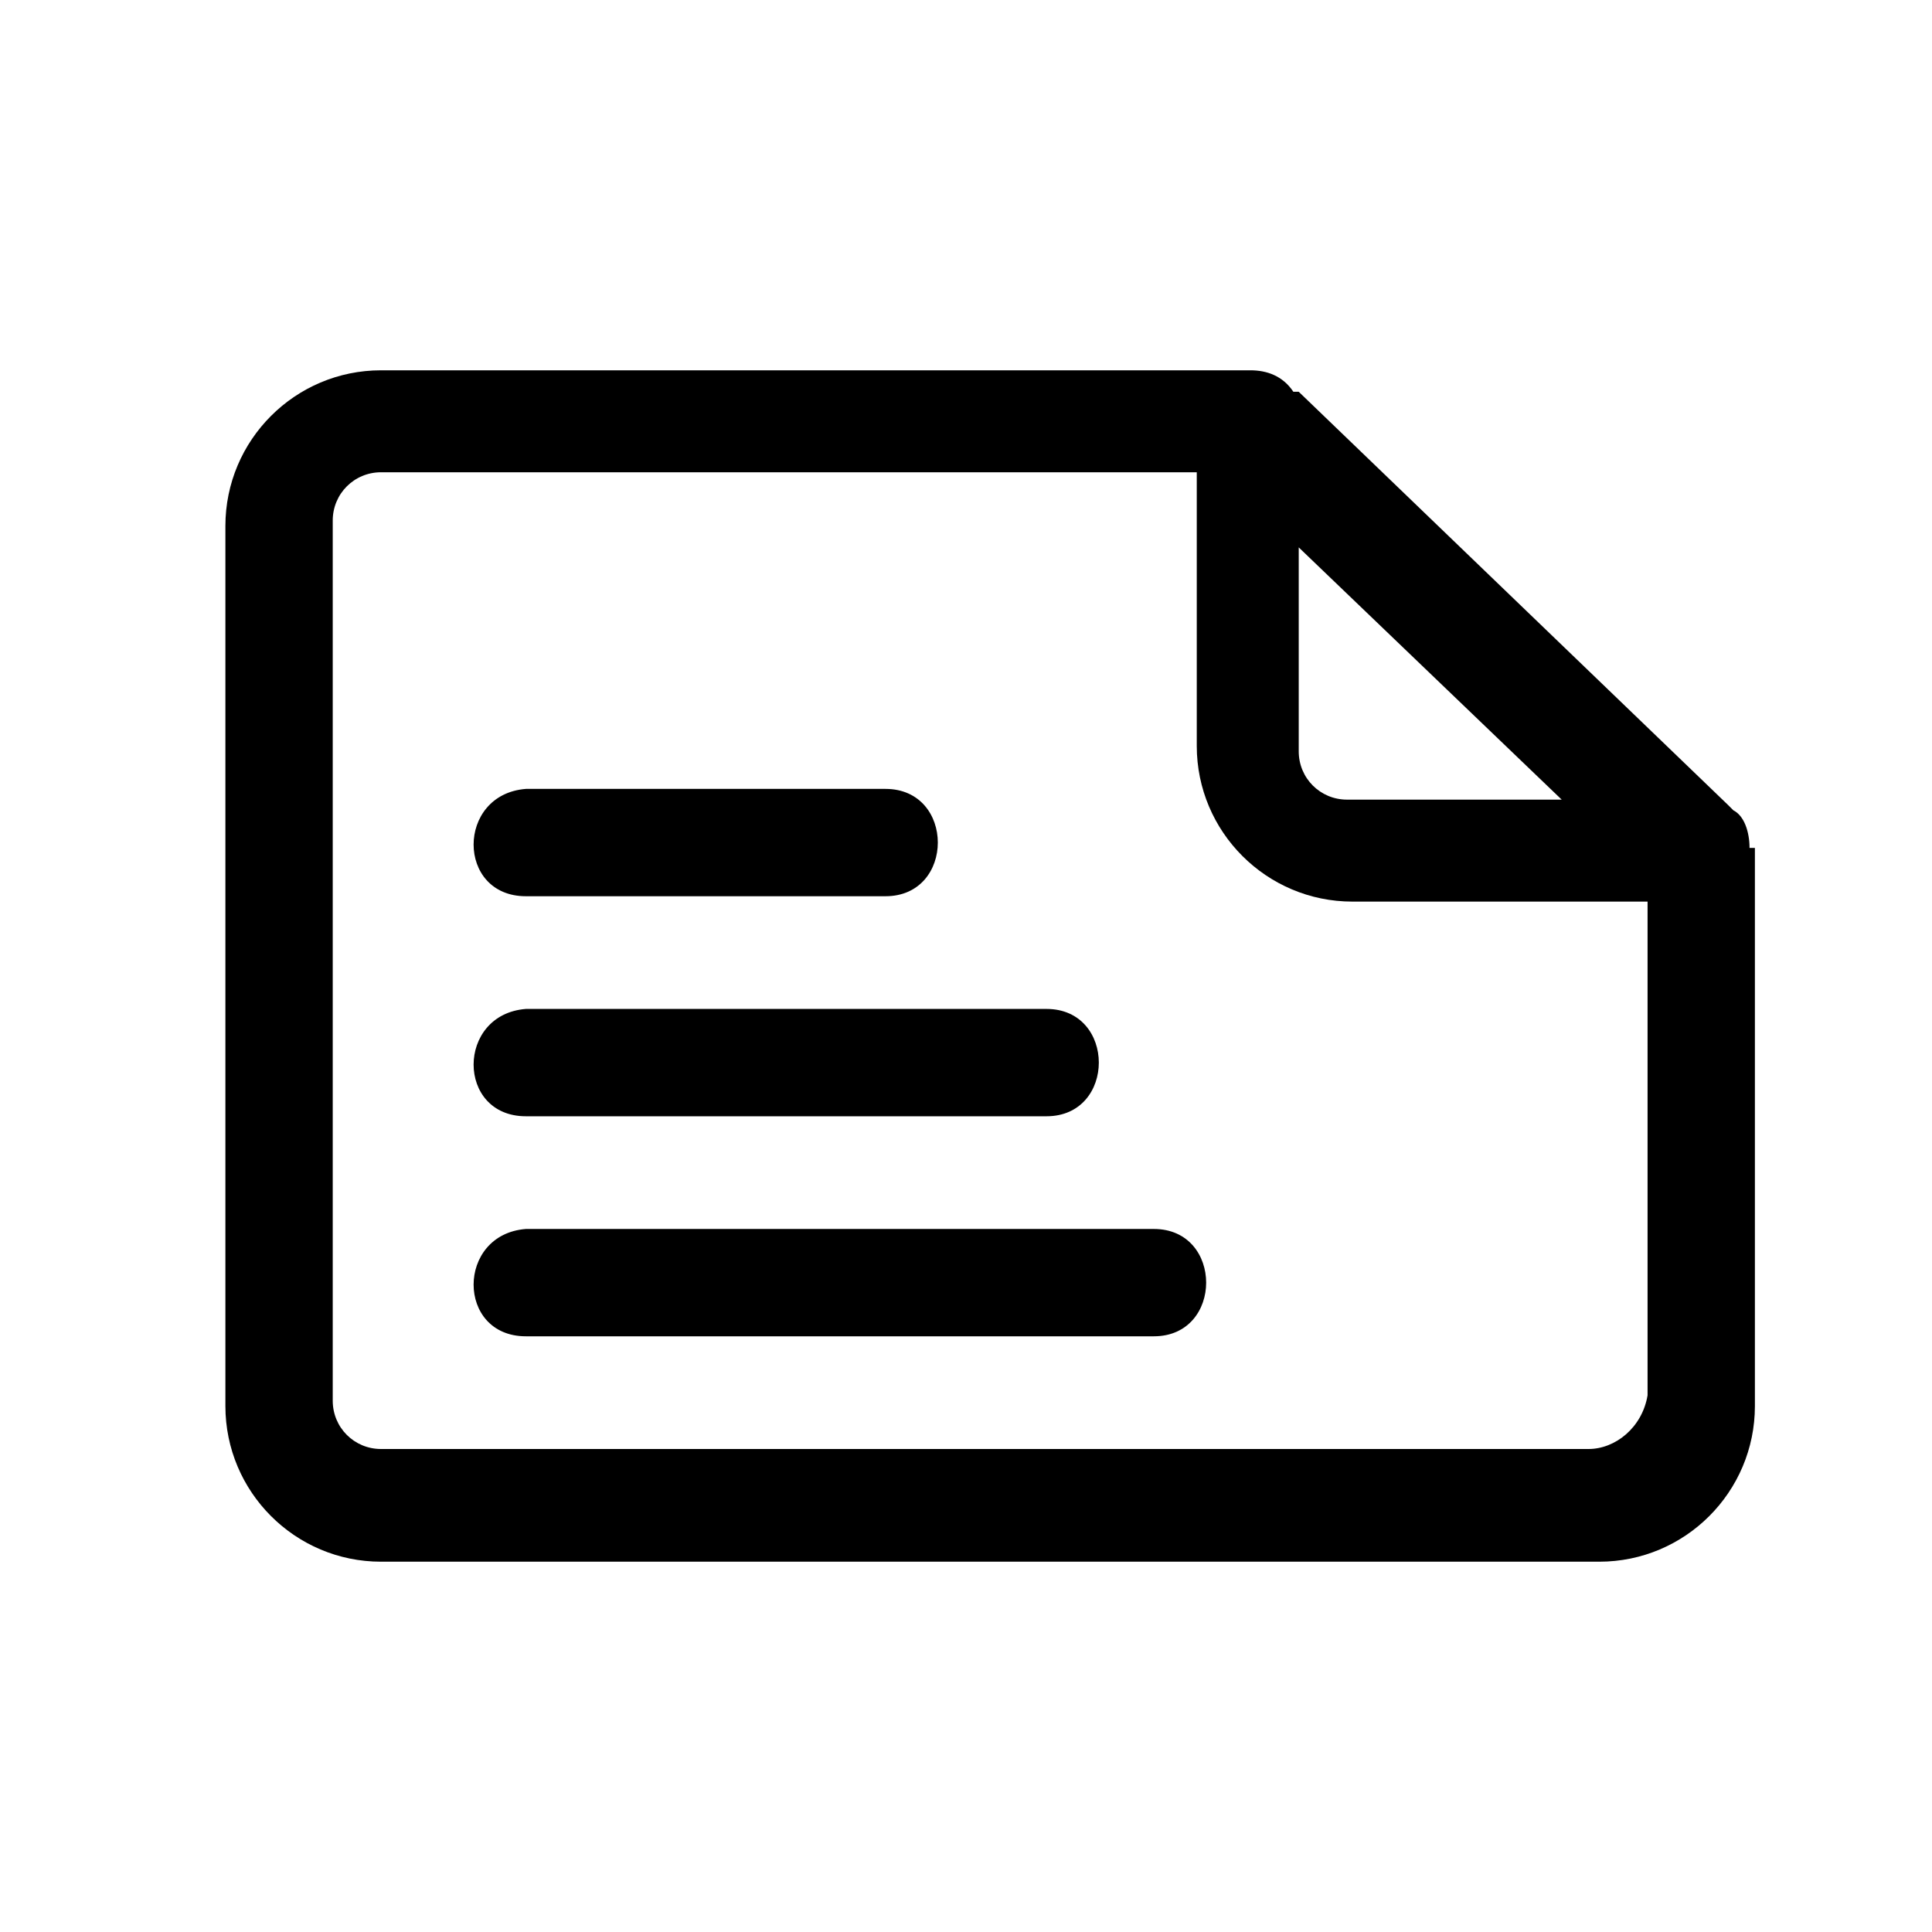
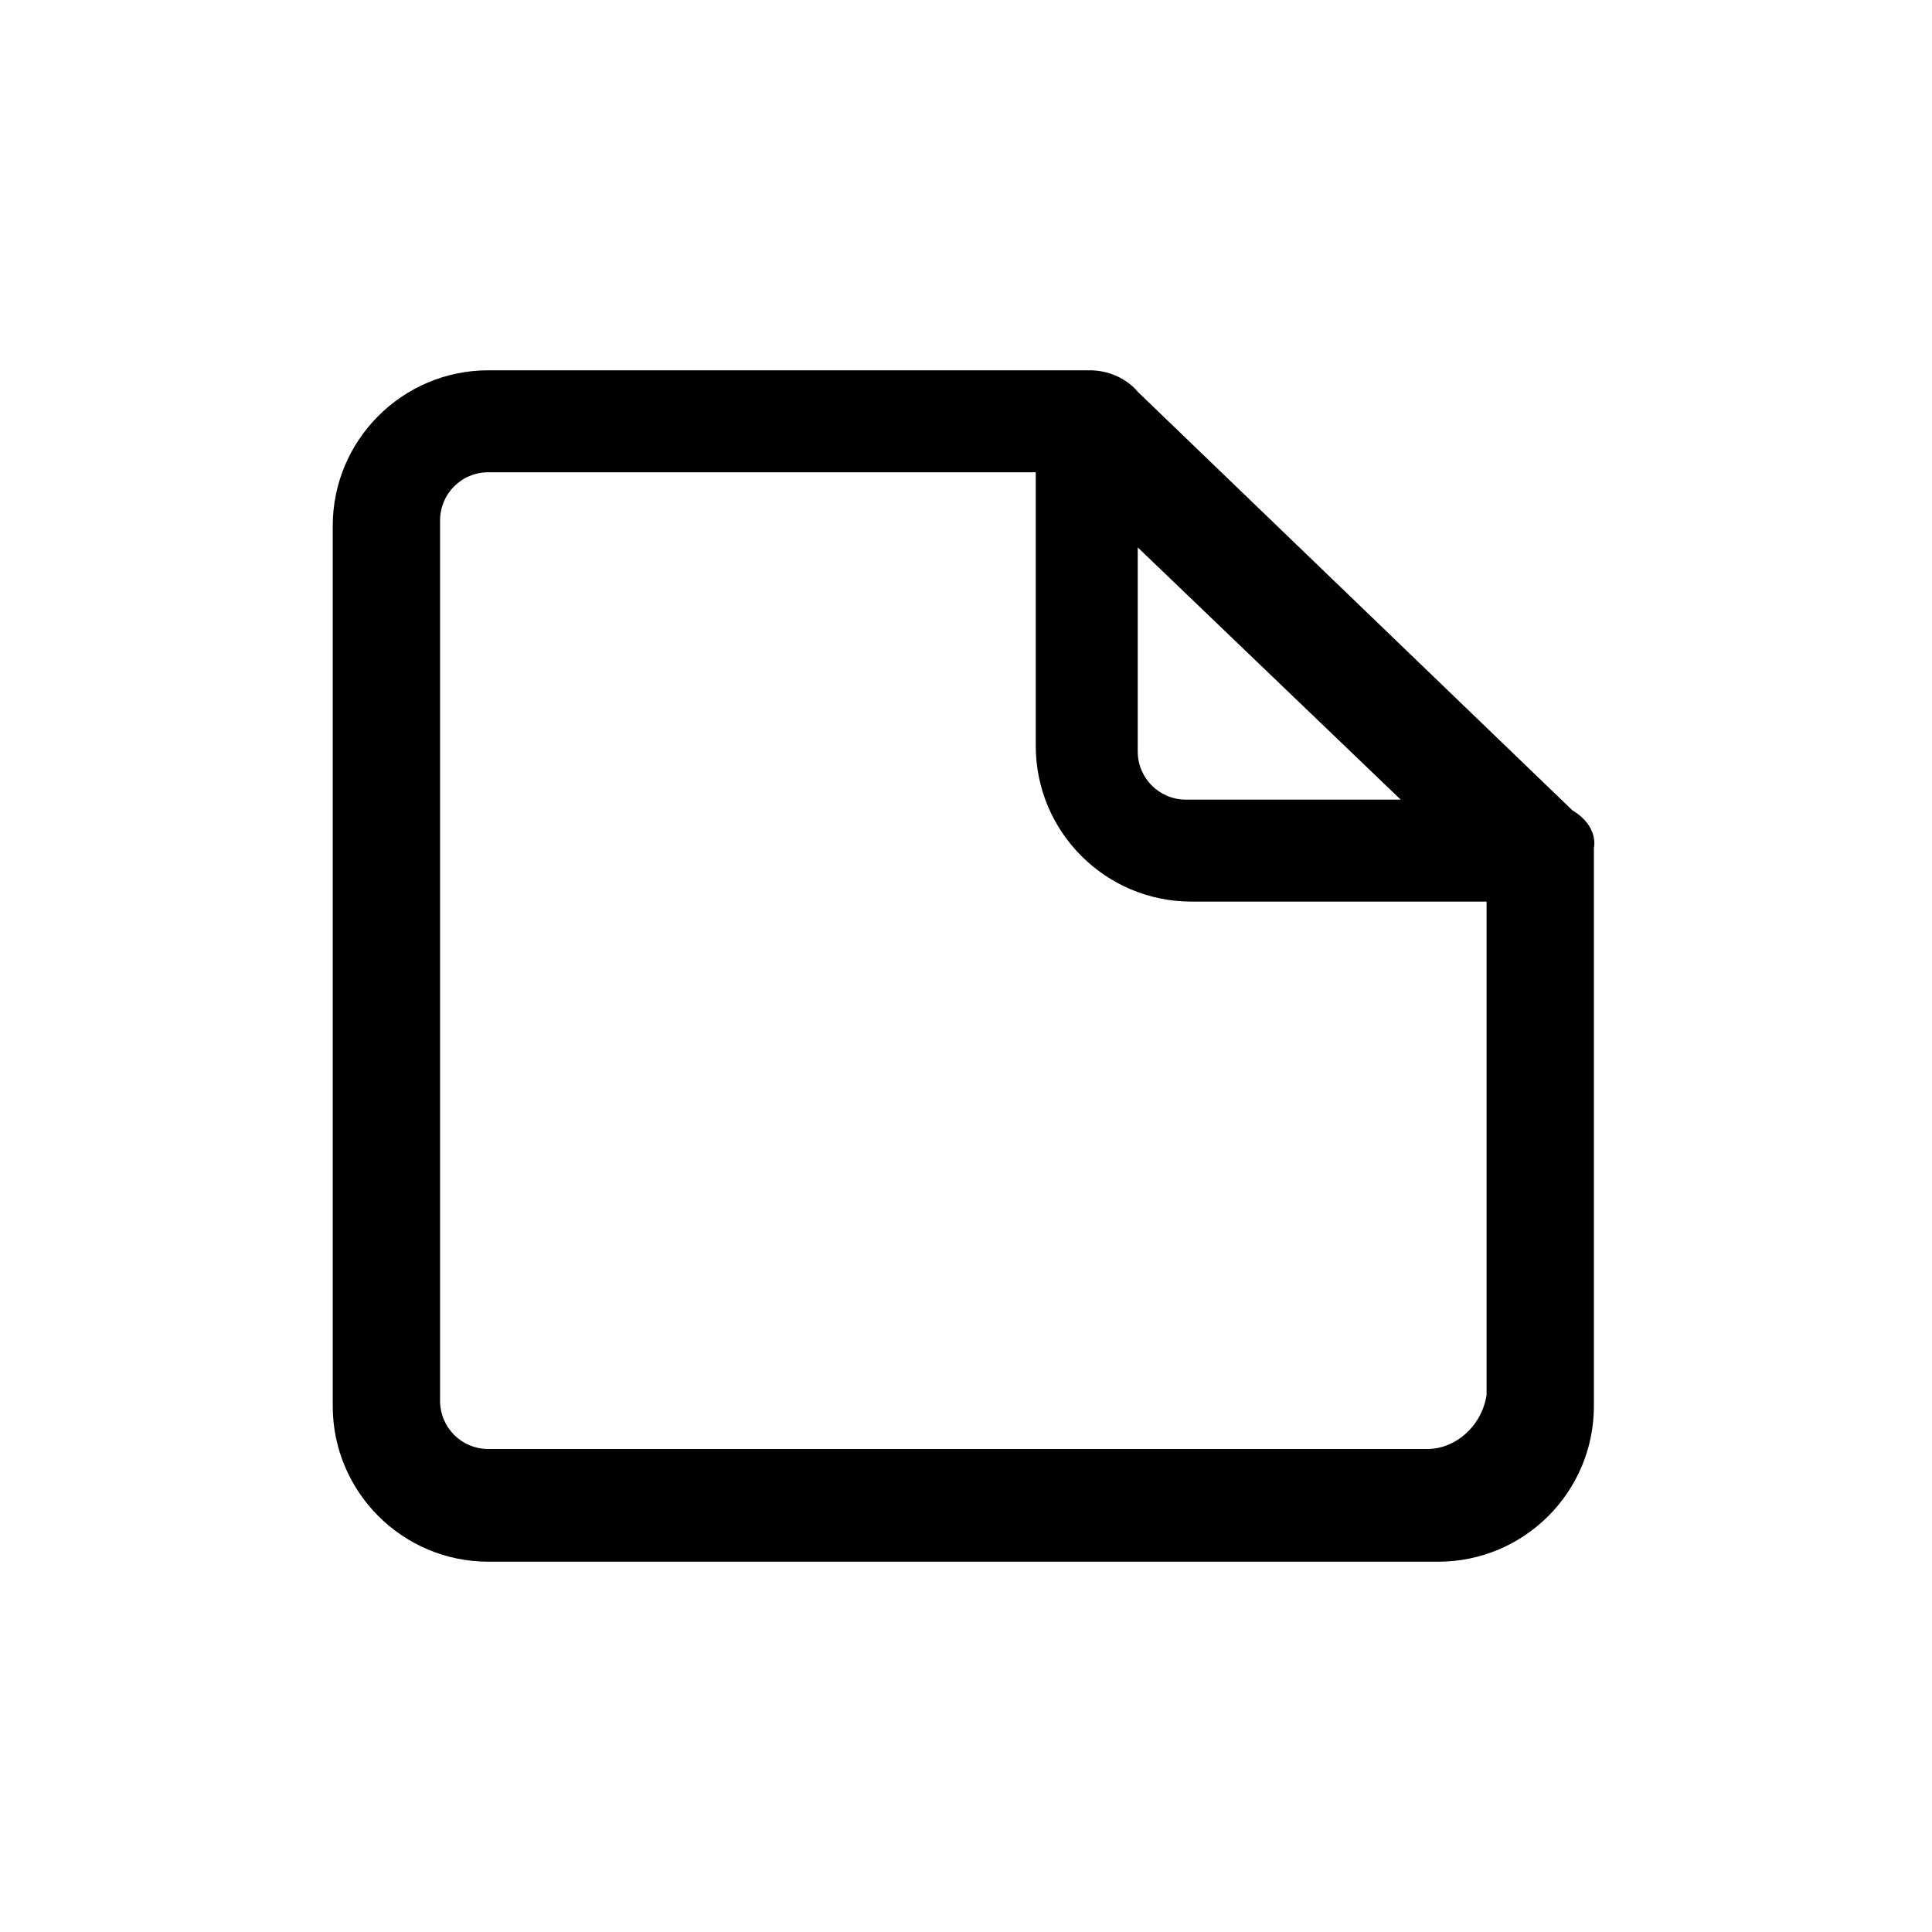
<svg xmlns="http://www.w3.org/2000/svg" version="1.1" id="Layer_1" x="0px" y="0px" viewBox="0 0 36 36" style="enable-background:new 0 0 36 36;" xml:space="preserve">
-   <path d="M9.8,24.9h11.7c1.3,0,1.3-2,0-2H9.8C8.5,23,8.5,24.9,9.8,24.9z" />
-   <path d="M32.6,15.8c0-0.3-0.1-0.6-0.3-0.7L32.2,15l-8-7.7h-0.1c-0.2-0.3-0.5-0.4-0.8-0.4H7.1c-1.6,0-2.9,1.3-2.9,2.9v16.4  c0,1.6,1.3,2.9,2.9,2.9h22.7c1.6,0,2.9-1.3,2.9-2.9V15.8H32.6L32.6,15.8z M24.2,10.2l4.9,4.7h-4c-0.5,0-0.9-0.4-0.9-0.9V10.2z   M29.6,27H7.1c-0.5,0-0.9-0.4-0.9-0.9V9.7c0-0.5,0.4-0.9,0.9-0.9h15.2v5.1c0,1.6,1.3,2.9,2.9,2.9h5.5V26C30.6,26.6,30.1,27,29.6,27z  " />
-   <path d="M9.8,16.7h6.7c1.3,0,1.3-2,0-2H9.8C8.5,14.8,8.5,16.7,9.8,16.7z" />
-   <path d="M9.8,20.8h9.7c1.3,0,1.3-2,0-2H9.8C8.5,18.9,8.5,20.8,9.8,20.8z" />
+   <path d="M29.3,15.1l-8.1-7.8c0,0-0.3-0.4-0.9-0.4H9.1c-1.6,0-2.9,1.3-2.9,2.9v16.4c0,1.6,1.3,2.9,2.9,2.9h17.7  c1.6,0,2.9-1.3,2.9-2.9V15.8C29.7,15.8,29.8,15.4,29.3,15.1z M21.2,10.2l4.9,4.7h-4c-0.5,0-0.9-0.4-0.9-0.9V10.2z M26.6,27H9.1  c-0.5,0-0.9-0.4-0.9-0.9V9.7c0-0.5,0.4-0.9,0.9-0.9h10.2v5.1c0,1.6,1.3,2.9,2.9,2.9h5.5V26C27.6,26.6,27.1,27,26.6,27z" />
</svg>
